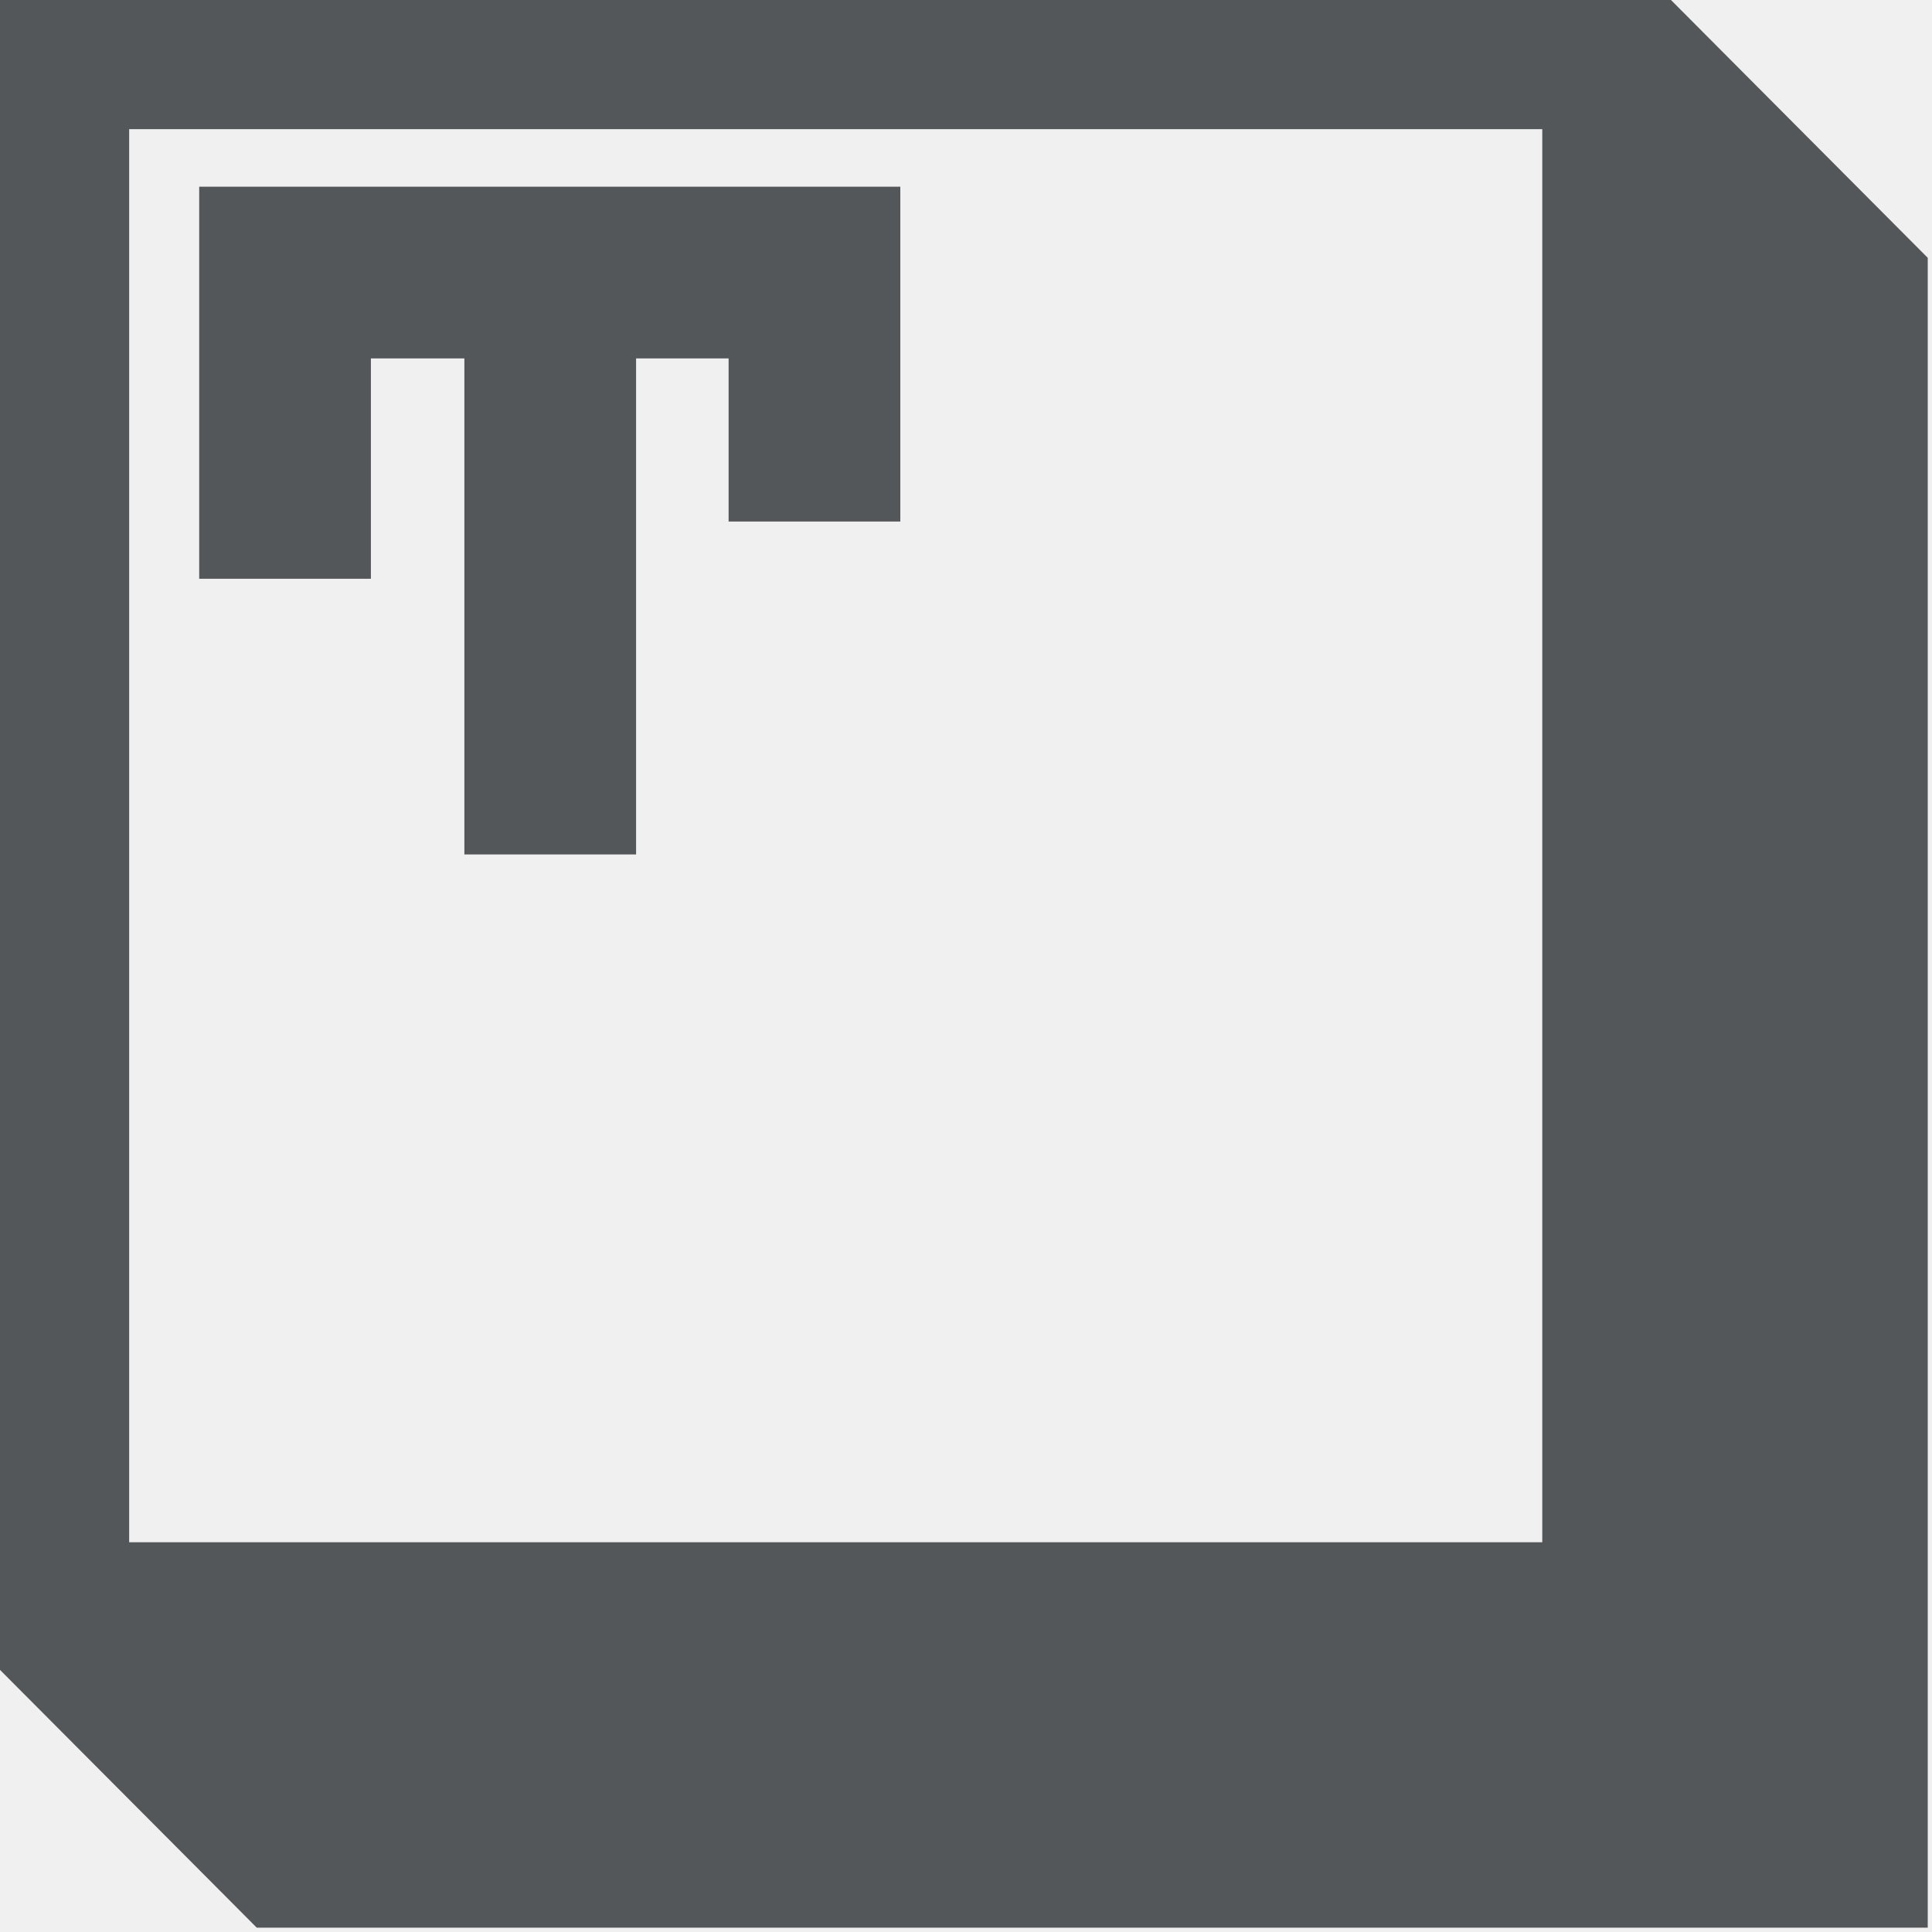
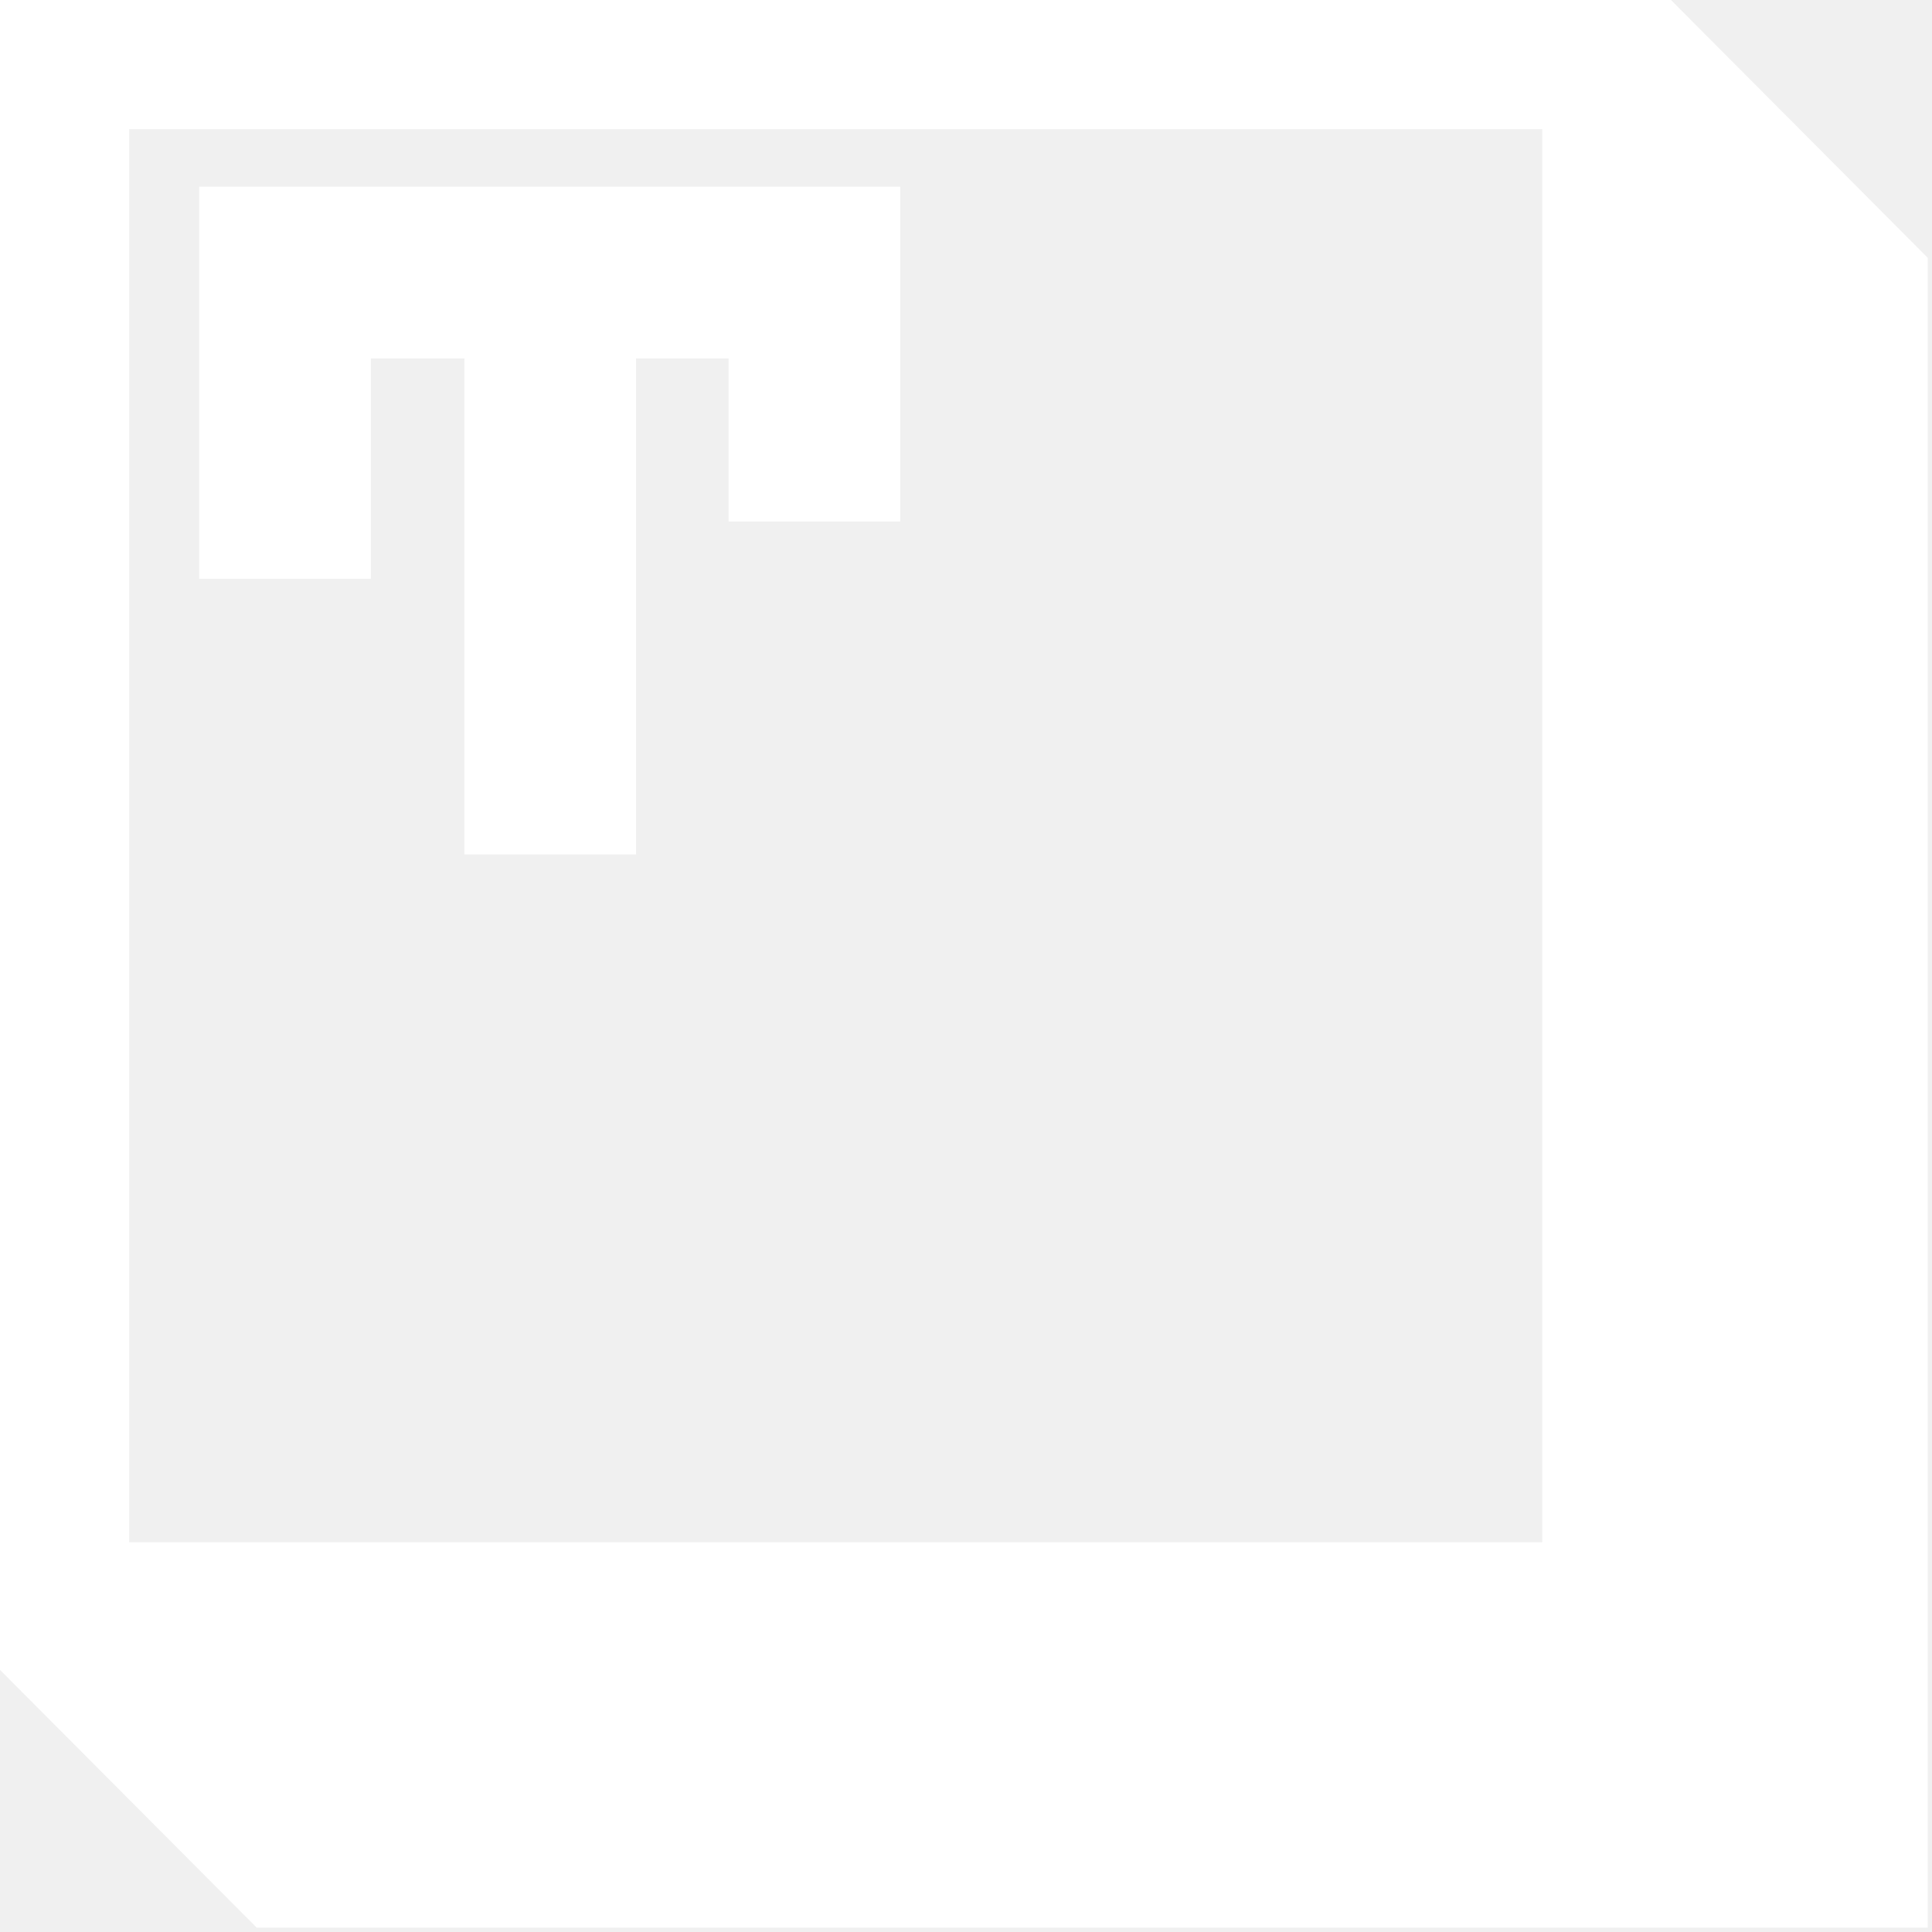
<svg xmlns="http://www.w3.org/2000/svg" viewBox="0 0 372 372" width="100%" height="100%">
-   <g fill="#53575A" fill-rule="evenodd">
+   <g fill="#FFFFFF" fill-rule="evenodd">
    <path d="M 0,0 L 321.74,0 L 371.18,49.64 L 371.18,371.17 L 49.44,371.17 L 0,321.53 Z M 24.87,24.87 L 296.96,24.87 L 296.96,296.96 L 24.87,296.96 Z" />
    <path d="M 5,-70 L 78.5,-70 L 78.5,-34.9 L 60.5,-34.9 L 60.5,-52 L 50.8,-52 L 50.8,0 L 32.8,0 L 32.8,-52 L 23,-52 L 23,-28.9 L 5,-28.9 Z" transform="translate(29.17, 164.52) scale(1.83673)" />
  </g>
</svg>
